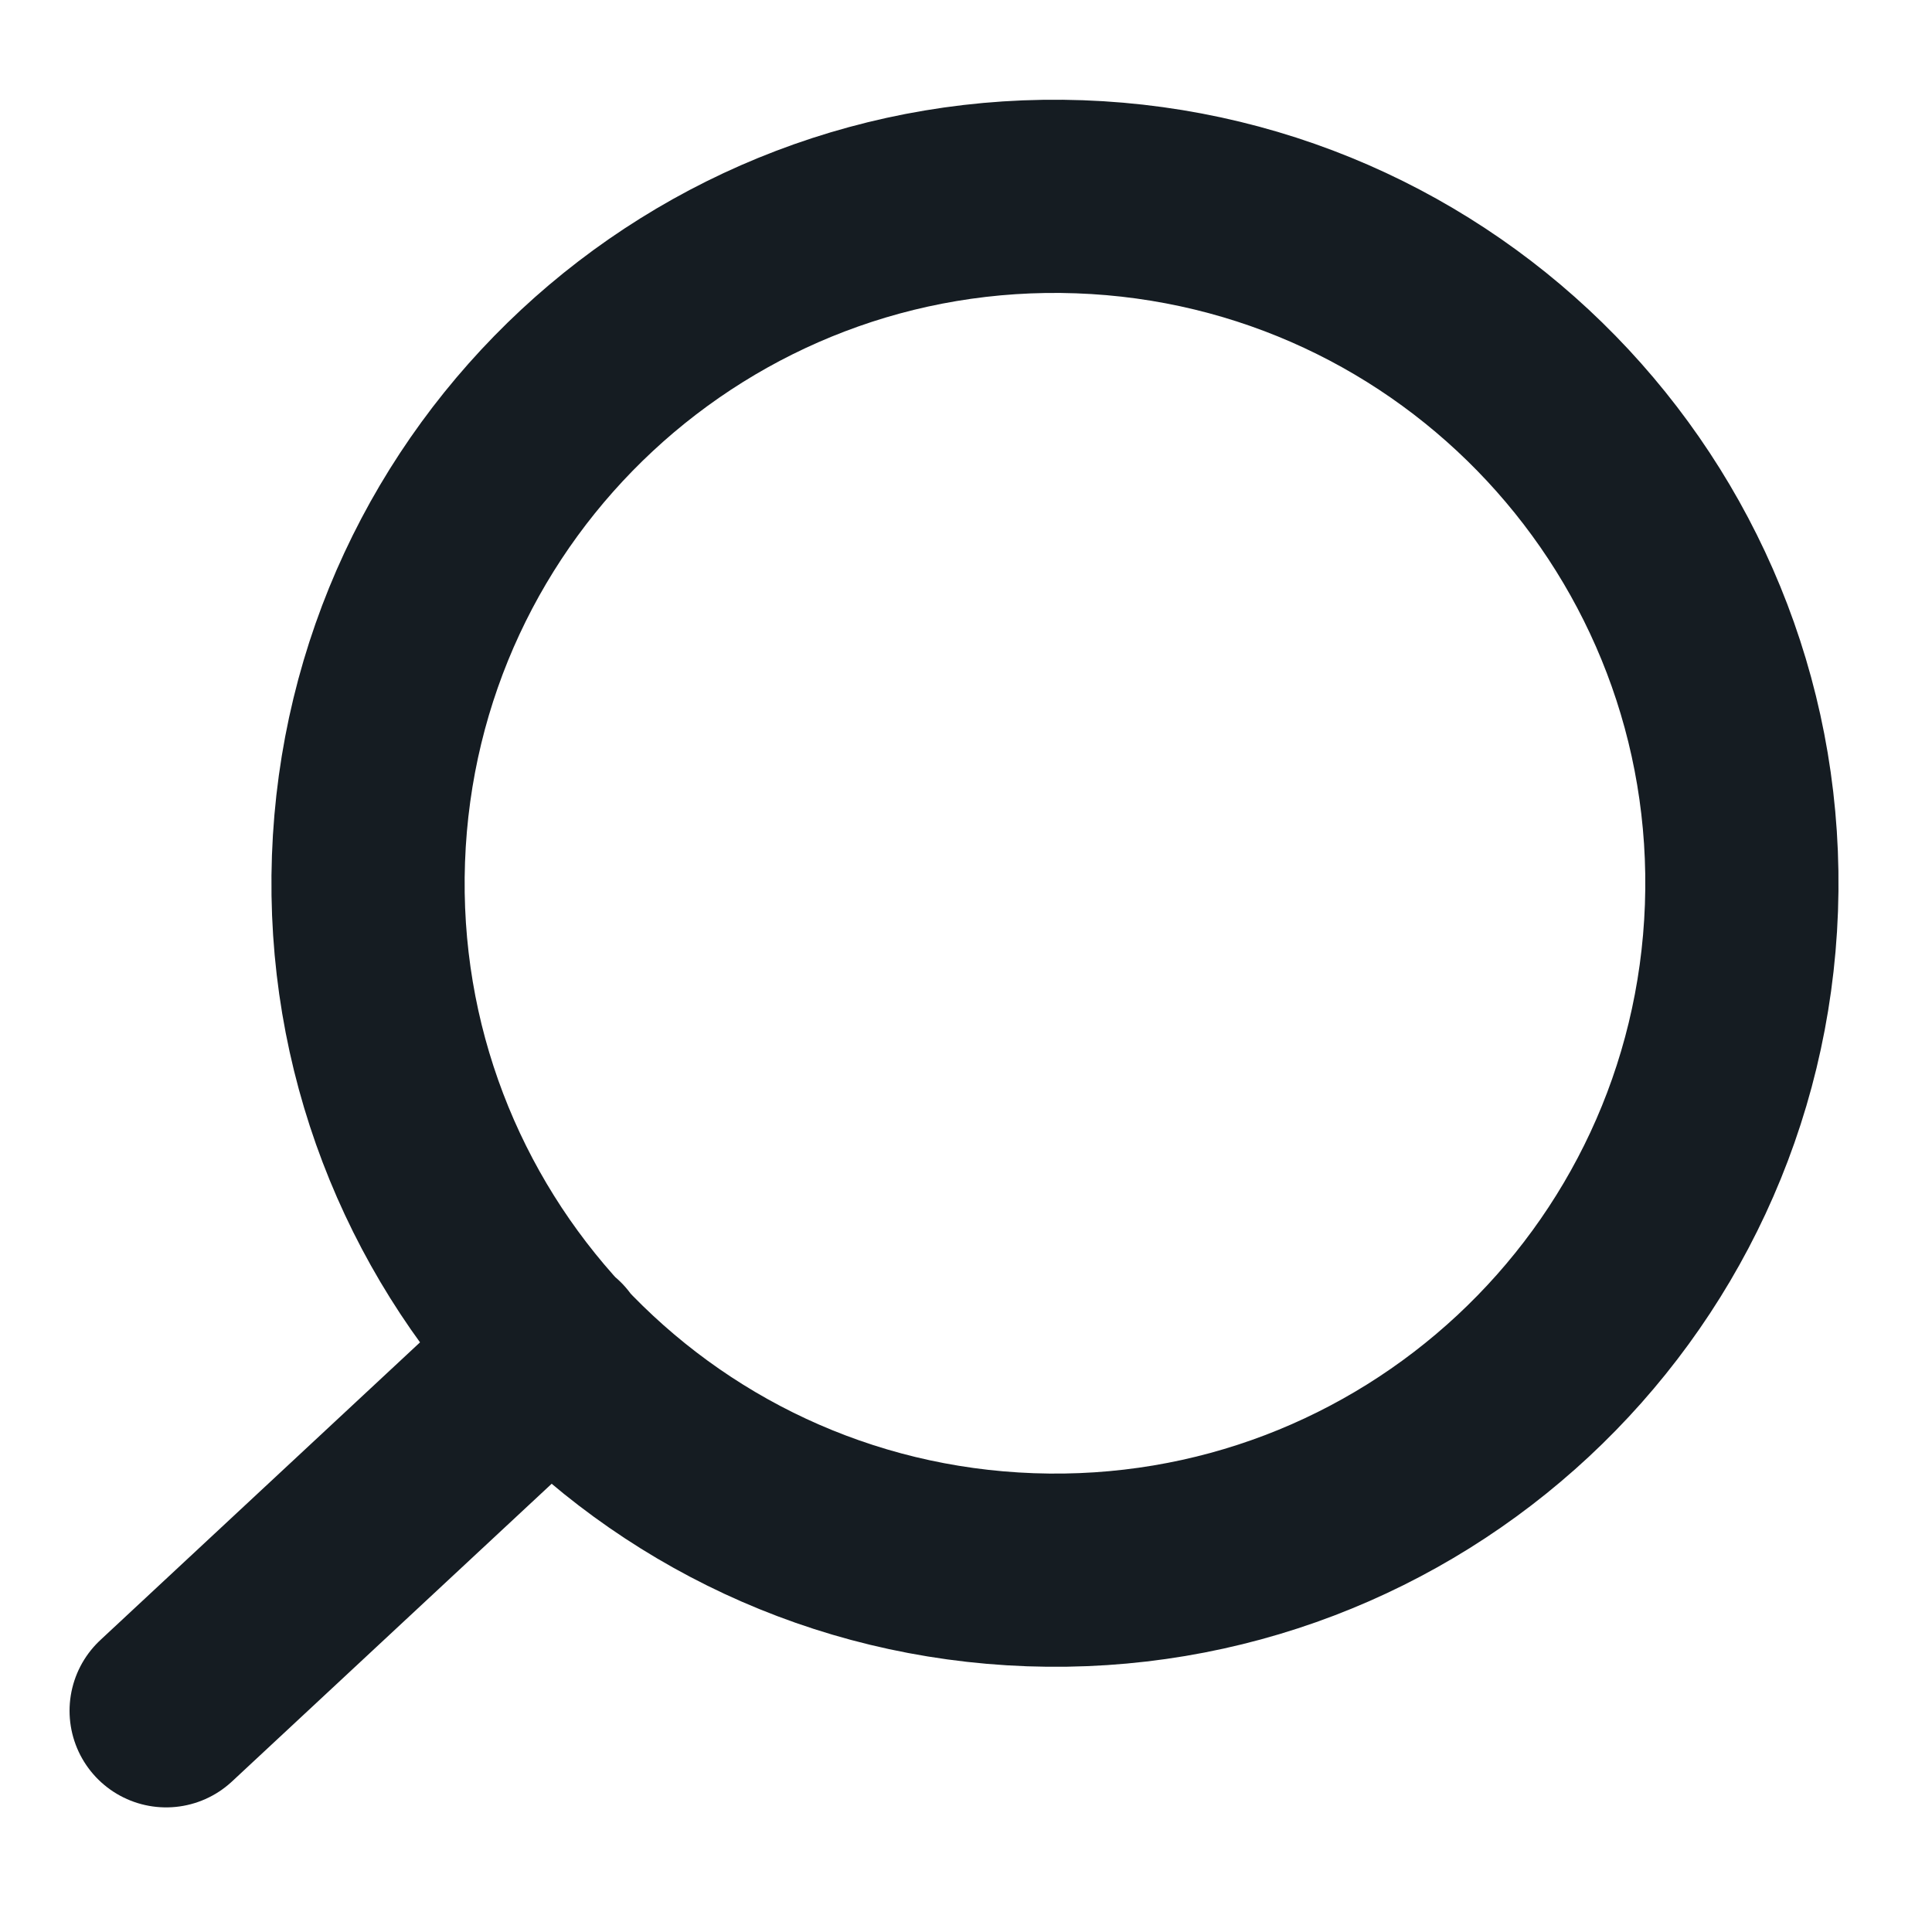
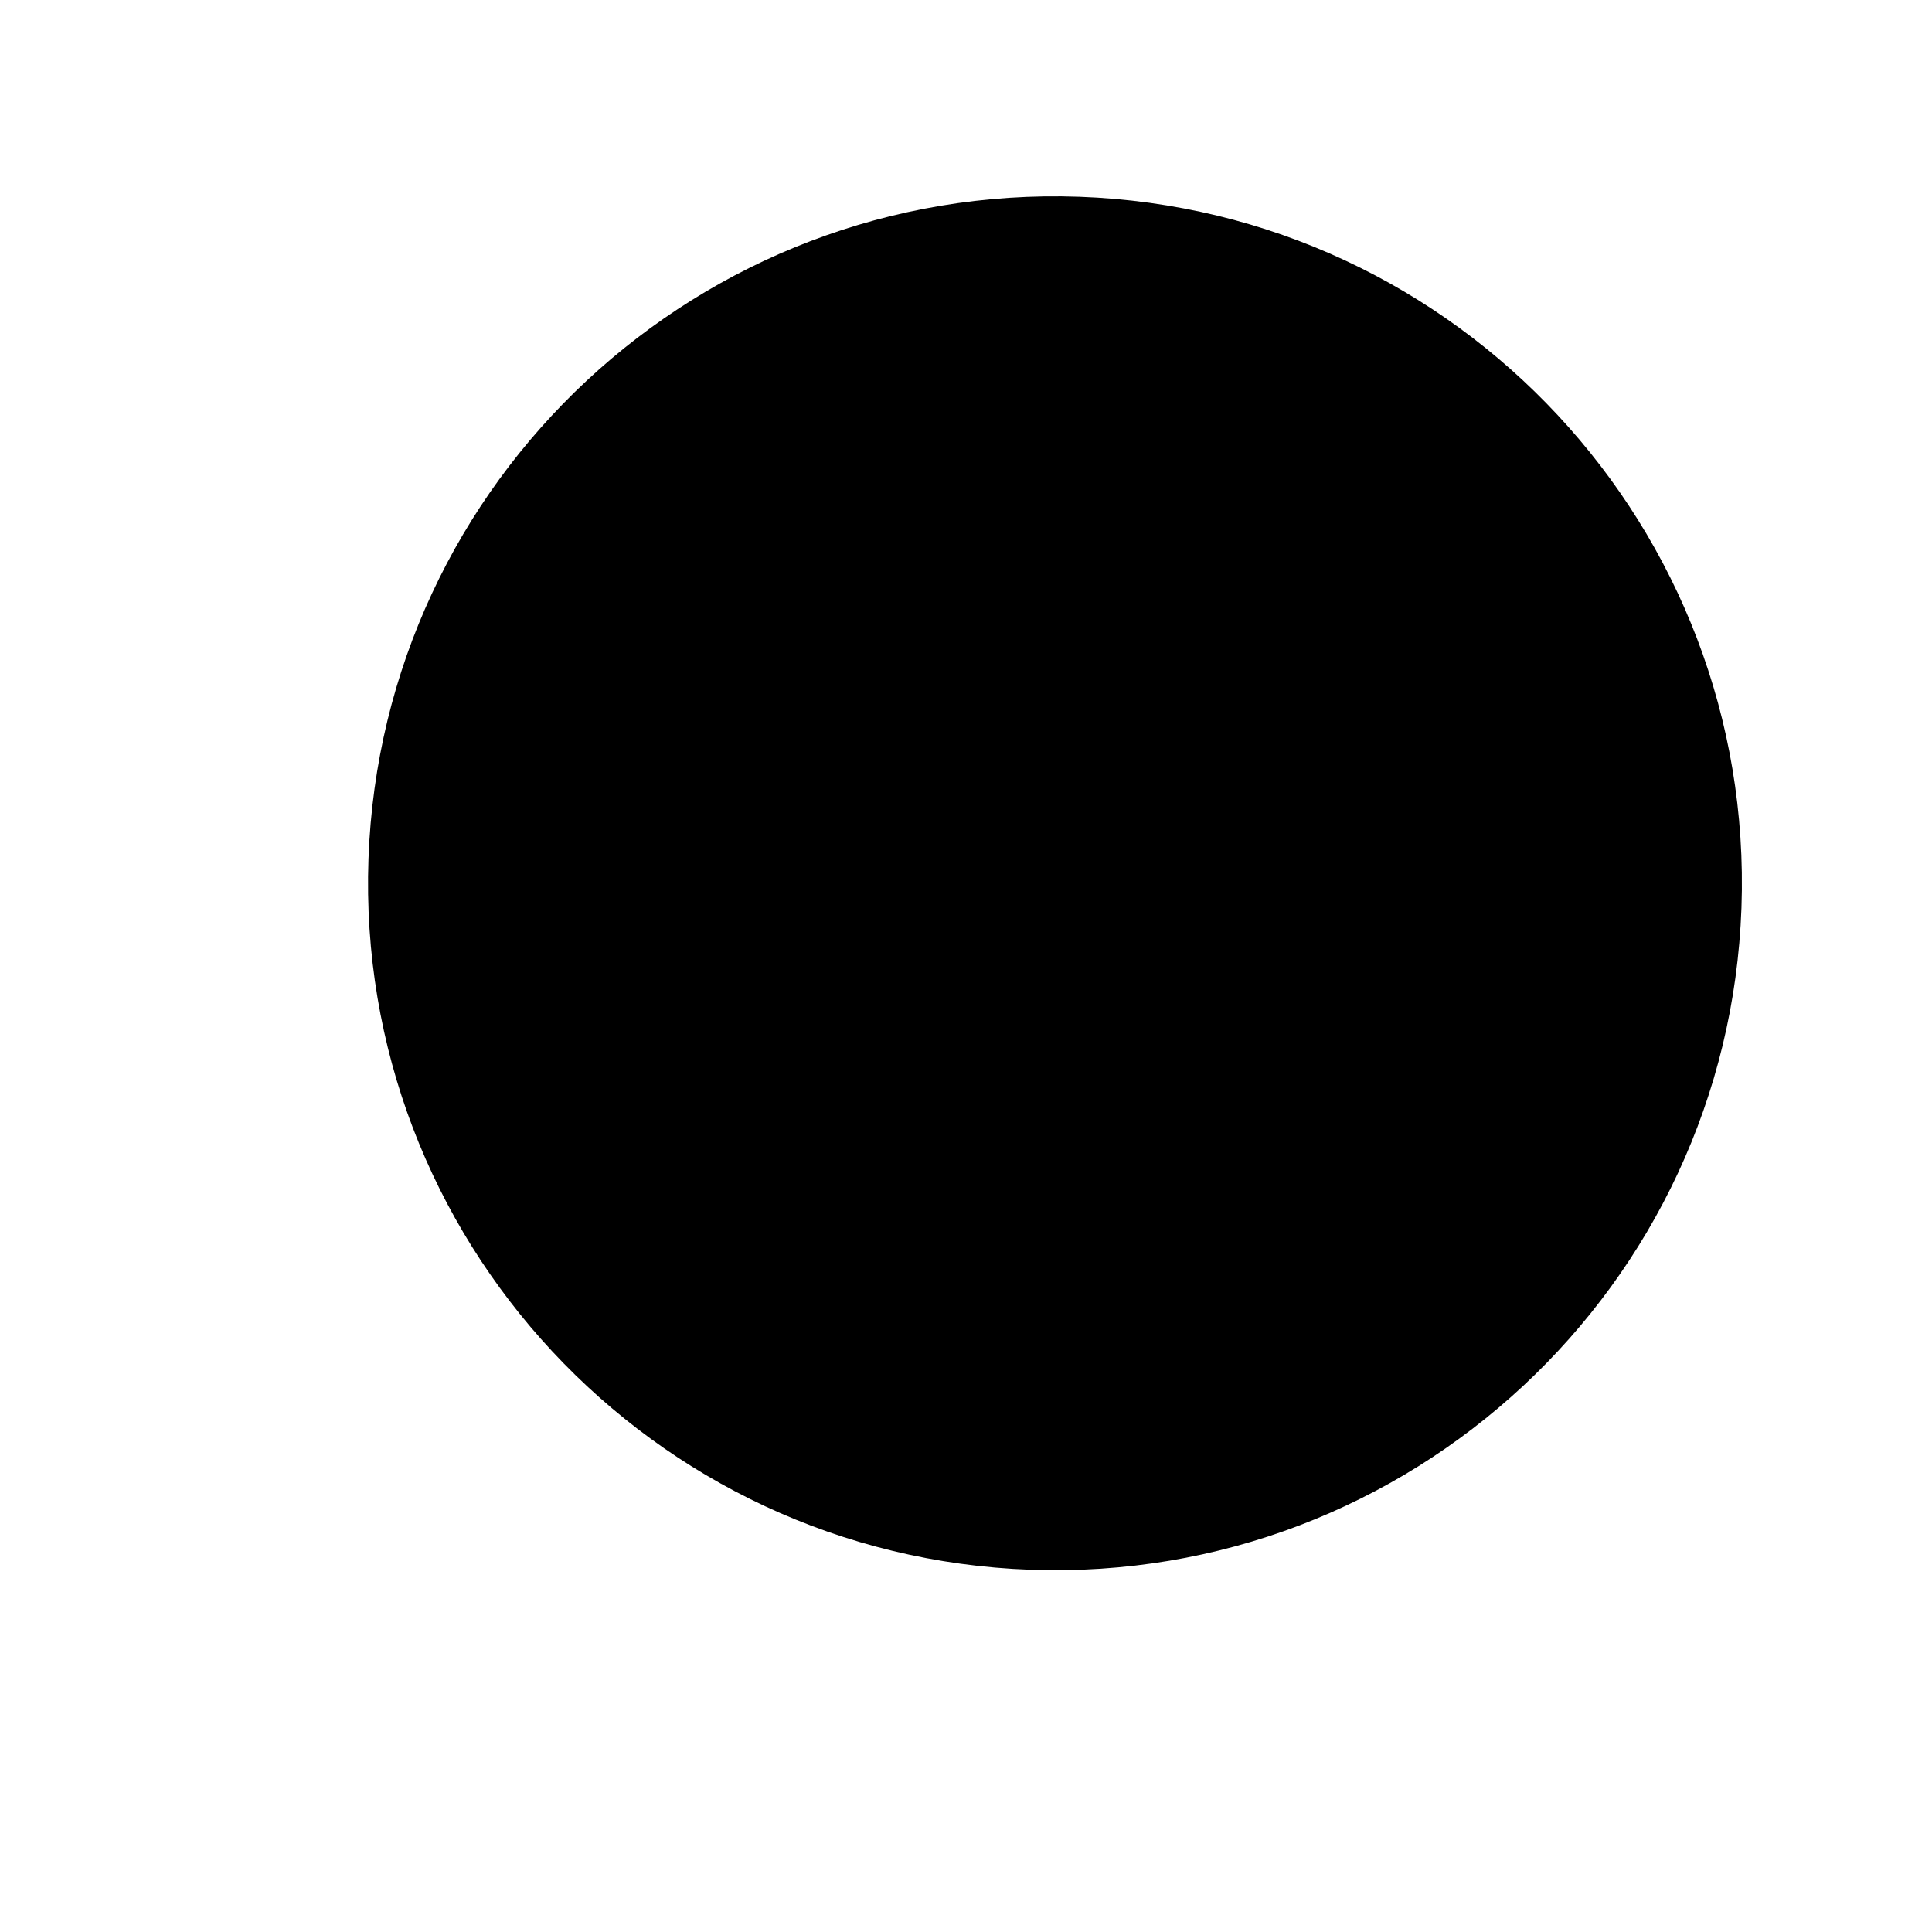
- <svg xmlns="http://www.w3.org/2000/svg" width="20" height="20" fill="none">
-   <path d="M1.72 17.71l4.002-3.727m4.945 2.267a7.111 7.111 0 11.508-14.213 7.111 7.111 0 01-.508 14.213z" stroke="#151C22" stroke-width="2" stroke-linecap="round" stroke-linejoin="round" />
+ <svg xmlns="http://www.w3.org/2000/svg" width="20" height="20">
+   <path d="M1.72 17.71l4.002-3.727m4.945 2.267a7.111 7.111 0 11.508-14.213 7.111 7.111 0 01-.508 14.213z" stroke-width="2" stroke-linecap="round" stroke-linejoin="round" />
</svg>
